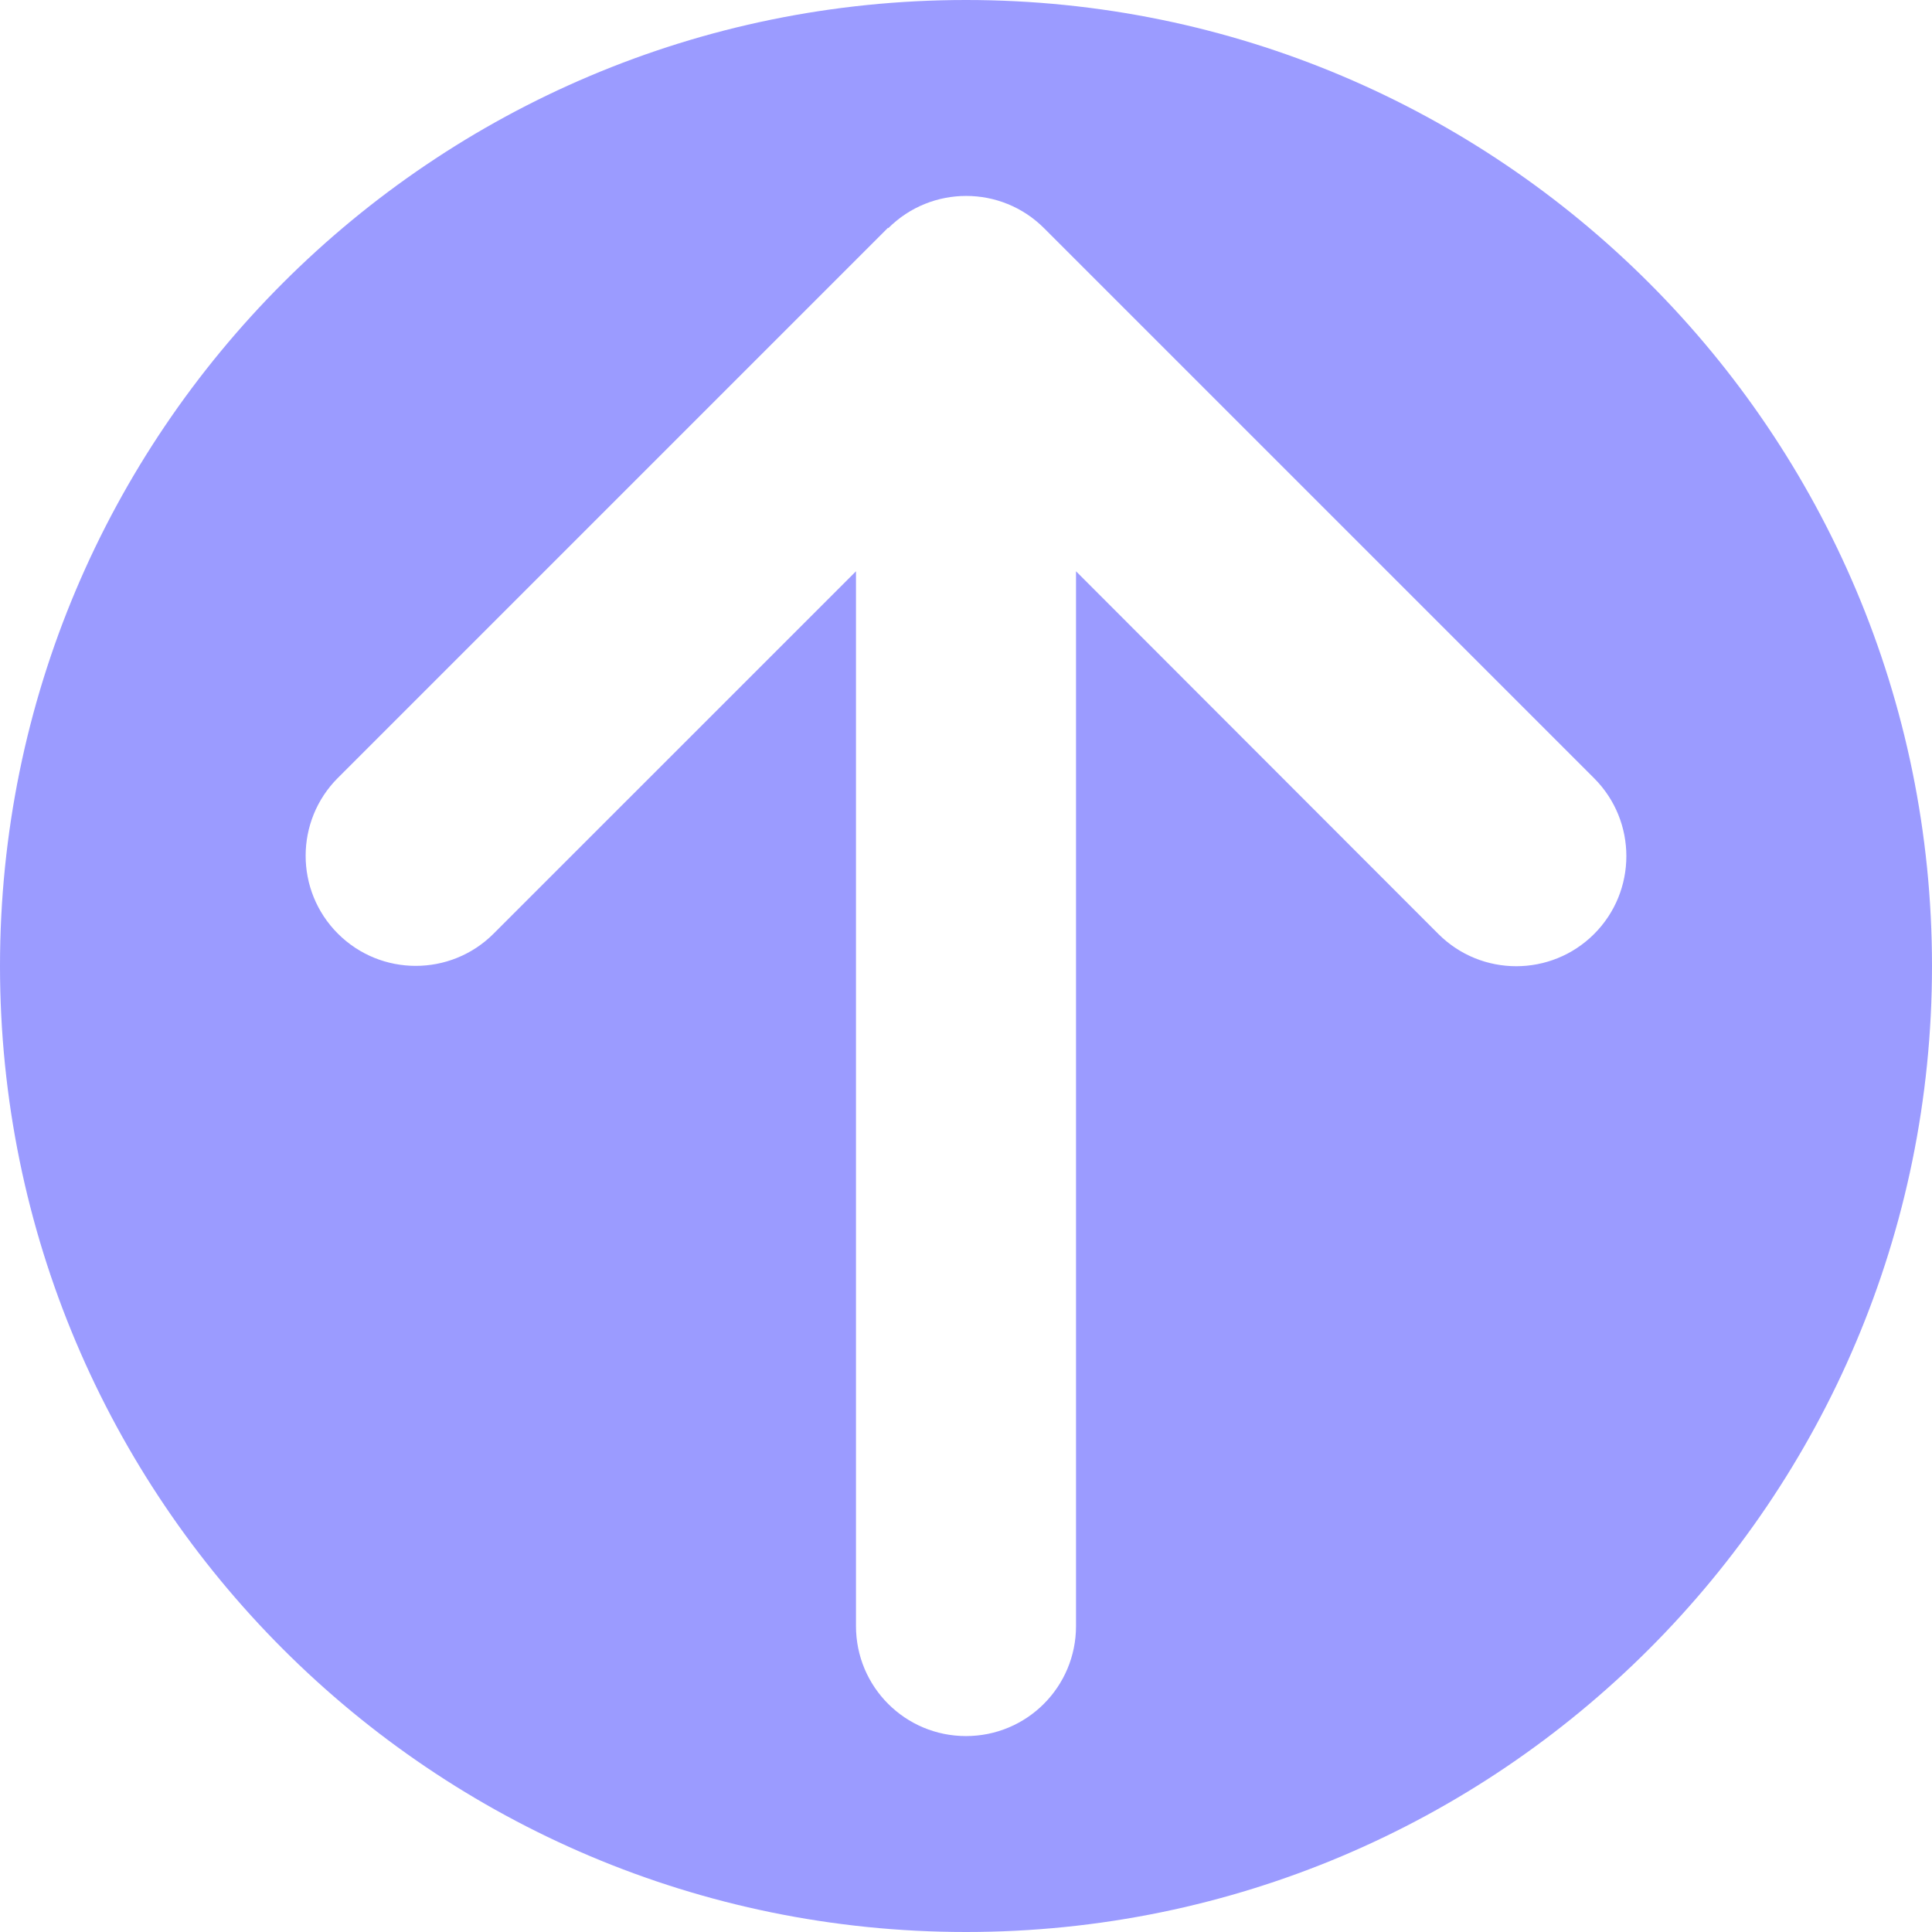
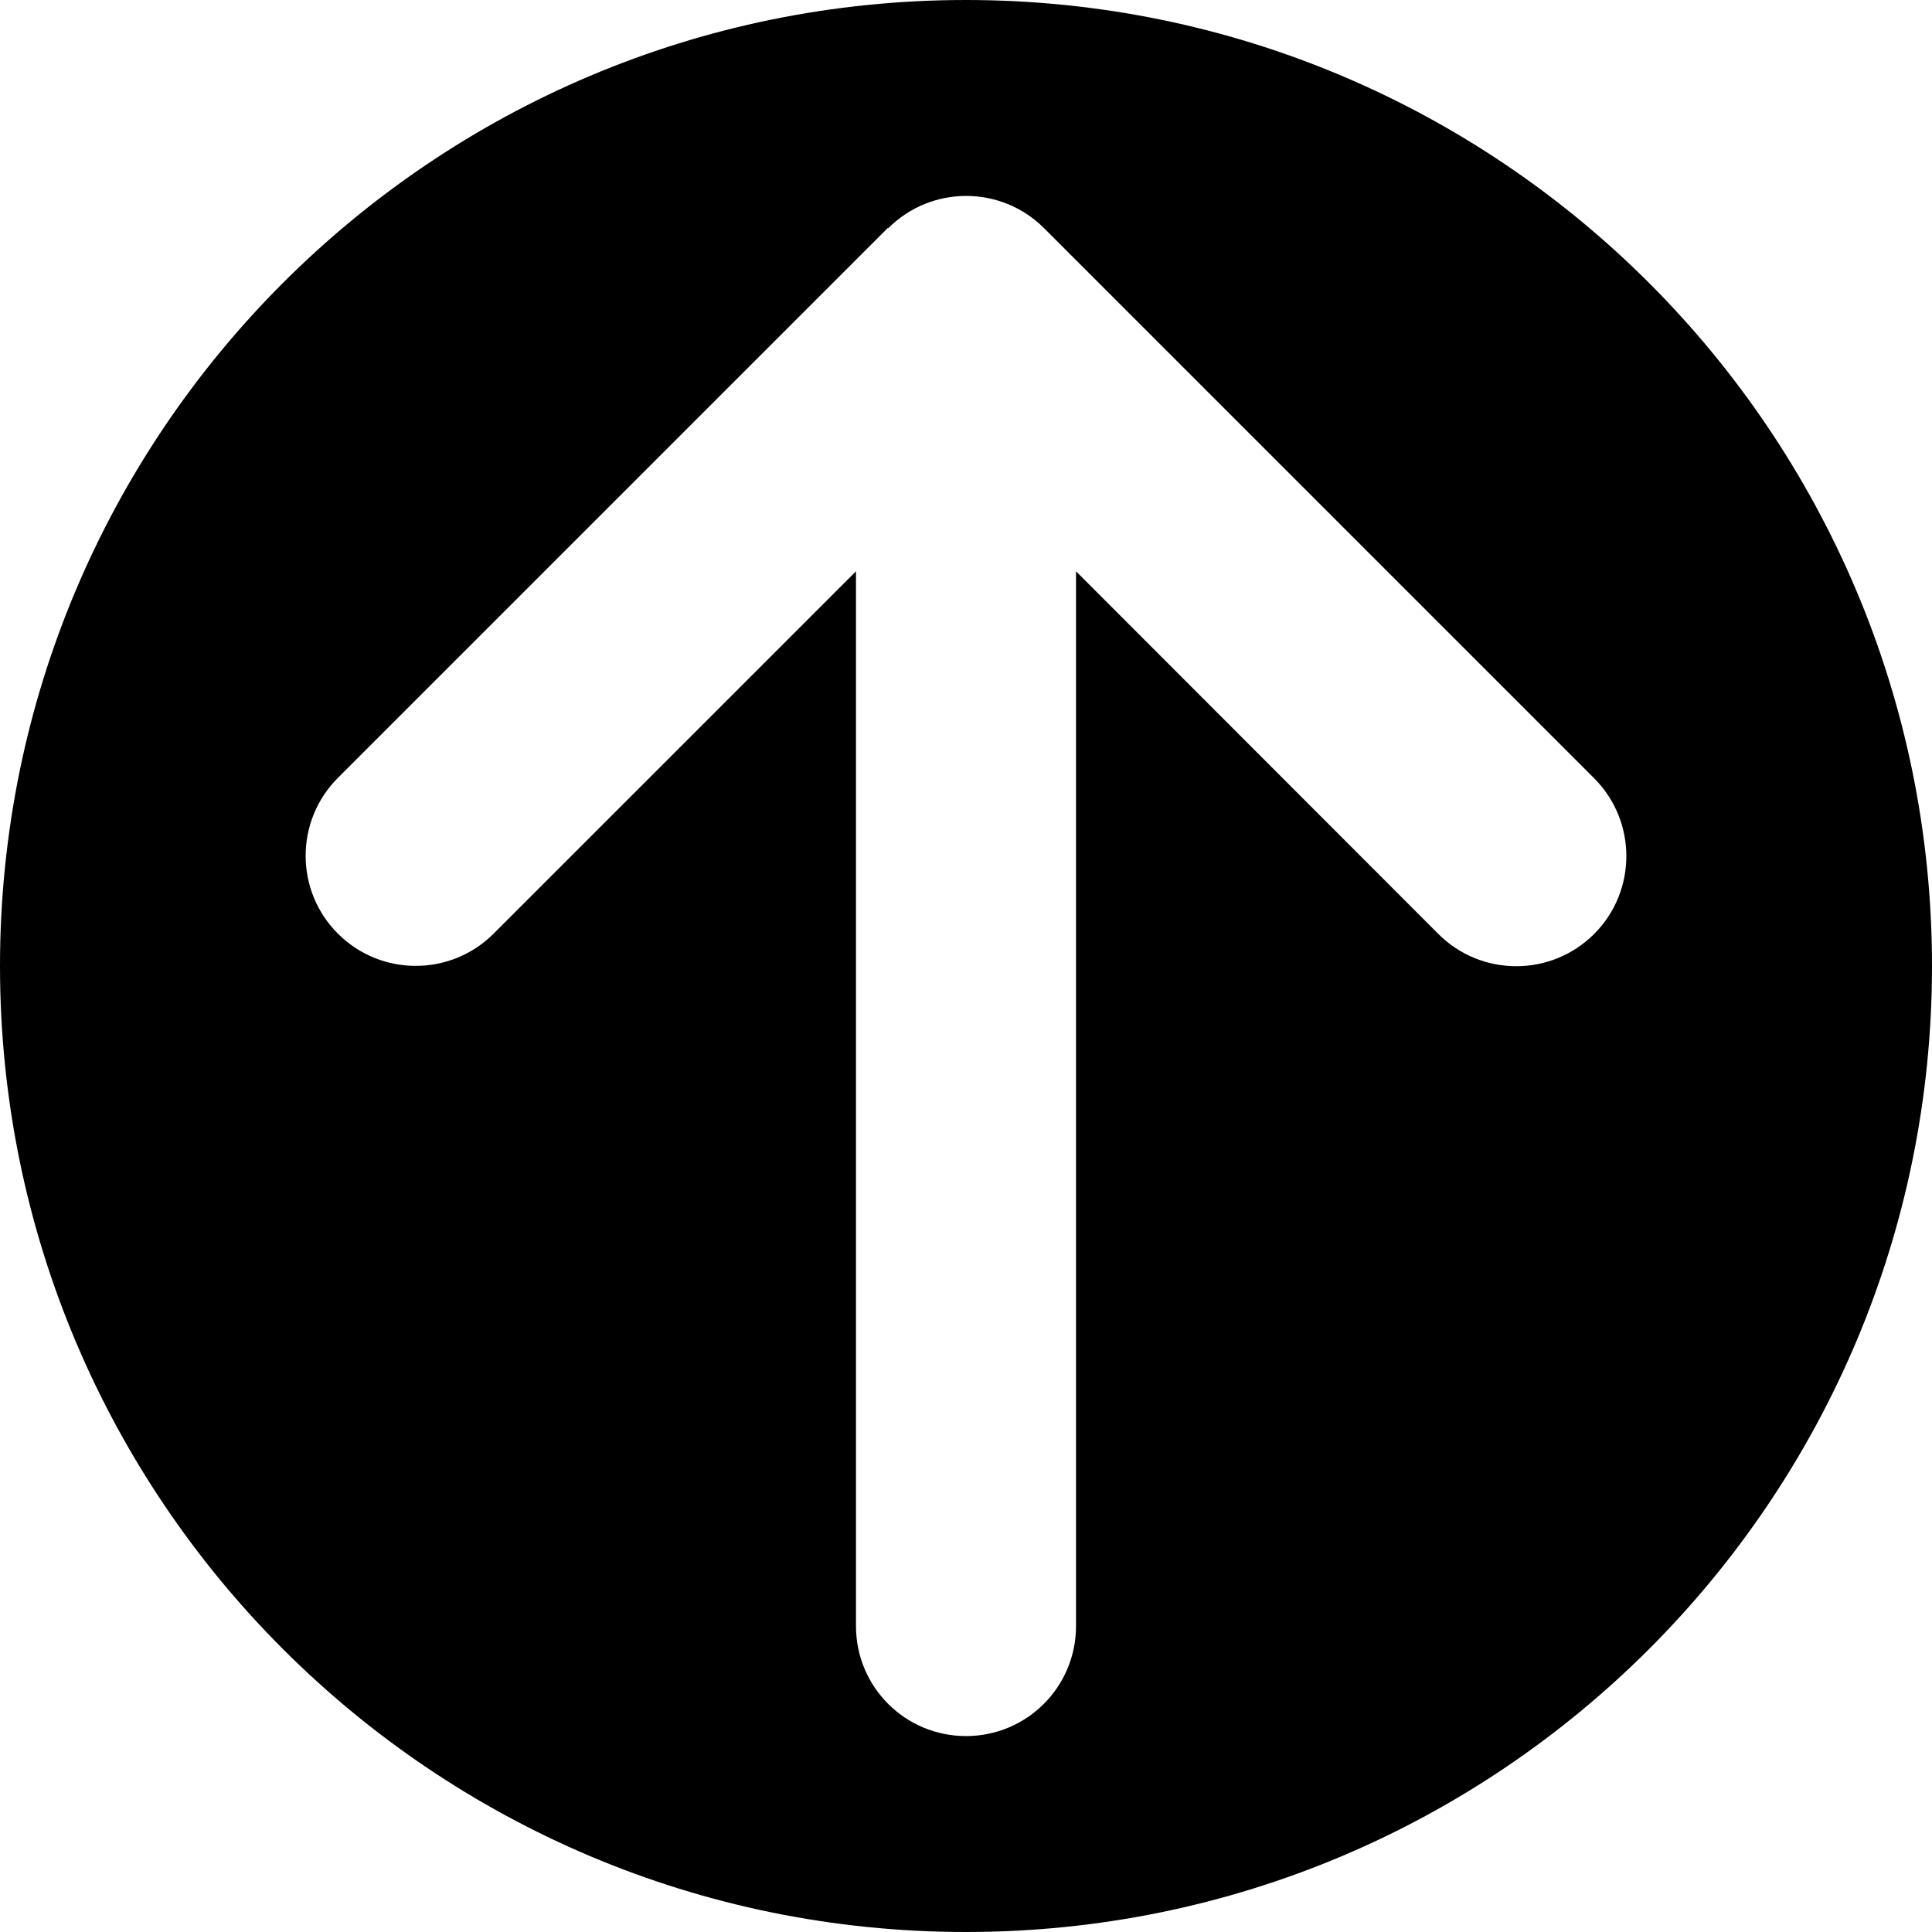
<svg xmlns="http://www.w3.org/2000/svg" viewBox="0 0 512 512" version="1.1" id="svg136" xml:space="preserve">
  <defs id="defs133" />
-   <g id="layer1">
-     <path id="path489" style="fill:#9b9bff;fill-opacity:1;stroke:none;stroke-width:64;stroke-miterlimit:10;paint-order:markers fill stroke" d="M -256 0 A 256 256 0 0 0 0 -256 A 256 256 0 0 0 -256 -512 A 256 256 0 0 0 -512 -256 A 256 256 0 0 0 -256 0 z M -256.045 -51.924 C -263.516 -51.924 -270.987 -54.772 -276.682 -60.467 L -422.459 -206.242 C -433.848 -217.631 -433.848 -236.127 -422.459 -247.516 C -411.07 -258.904 -392.574 -258.904 -381.186 -247.516 L -285.156 -151.395 L -285.156 -430.92 C -285.156 -447.046 -272.126 -460.076 -256 -460.076 C -239.874 -460.076 -226.844 -447.046 -226.844 -430.92 L -226.844 -151.395 L -130.814 -247.424 C -119.426 -258.813 -100.93 -258.813 -89.541 -247.424 C -78.152 -236.035 -78.152 -217.539 -89.541 -206.15 L -235.318 -60.375 L -235.408 -60.467 C -241.103 -54.772 -248.574 -51.924 -256.045 -51.924 z " transform="scale(-1)" />
+   <g id="layer1" class="svgIconFill">
+     <path id="path489" style="fill-opacity:1;stroke:none;stroke-width:64;stroke-miterlimit:10;paint-order:markers fill stroke" d="M -256 0 A 256 256 0 0 0 0 -256 A 256 256 0 0 0 -256 -512 A 256 256 0 0 0 -512 -256 A 256 256 0 0 0 -256 0 z M -256.045 -51.924 C -263.516 -51.924 -270.987 -54.772 -276.682 -60.467 L -422.459 -206.242 C -433.848 -217.631 -433.848 -236.127 -422.459 -247.516 C -411.07 -258.904 -392.574 -258.904 -381.186 -247.516 L -285.156 -151.395 L -285.156 -430.92 C -285.156 -447.046 -272.126 -460.076 -256 -460.076 C -239.874 -460.076 -226.844 -447.046 -226.844 -430.92 L -226.844 -151.395 L -130.814 -247.424 C -119.426 -258.813 -100.93 -258.813 -89.541 -247.424 C -78.152 -236.035 -78.152 -217.539 -89.541 -206.15 L -235.318 -60.375 L -235.408 -60.467 C -241.103 -54.772 -248.574 -51.924 -256.045 -51.924 z " transform="scale(-1)" />
  </g>
</svg>
